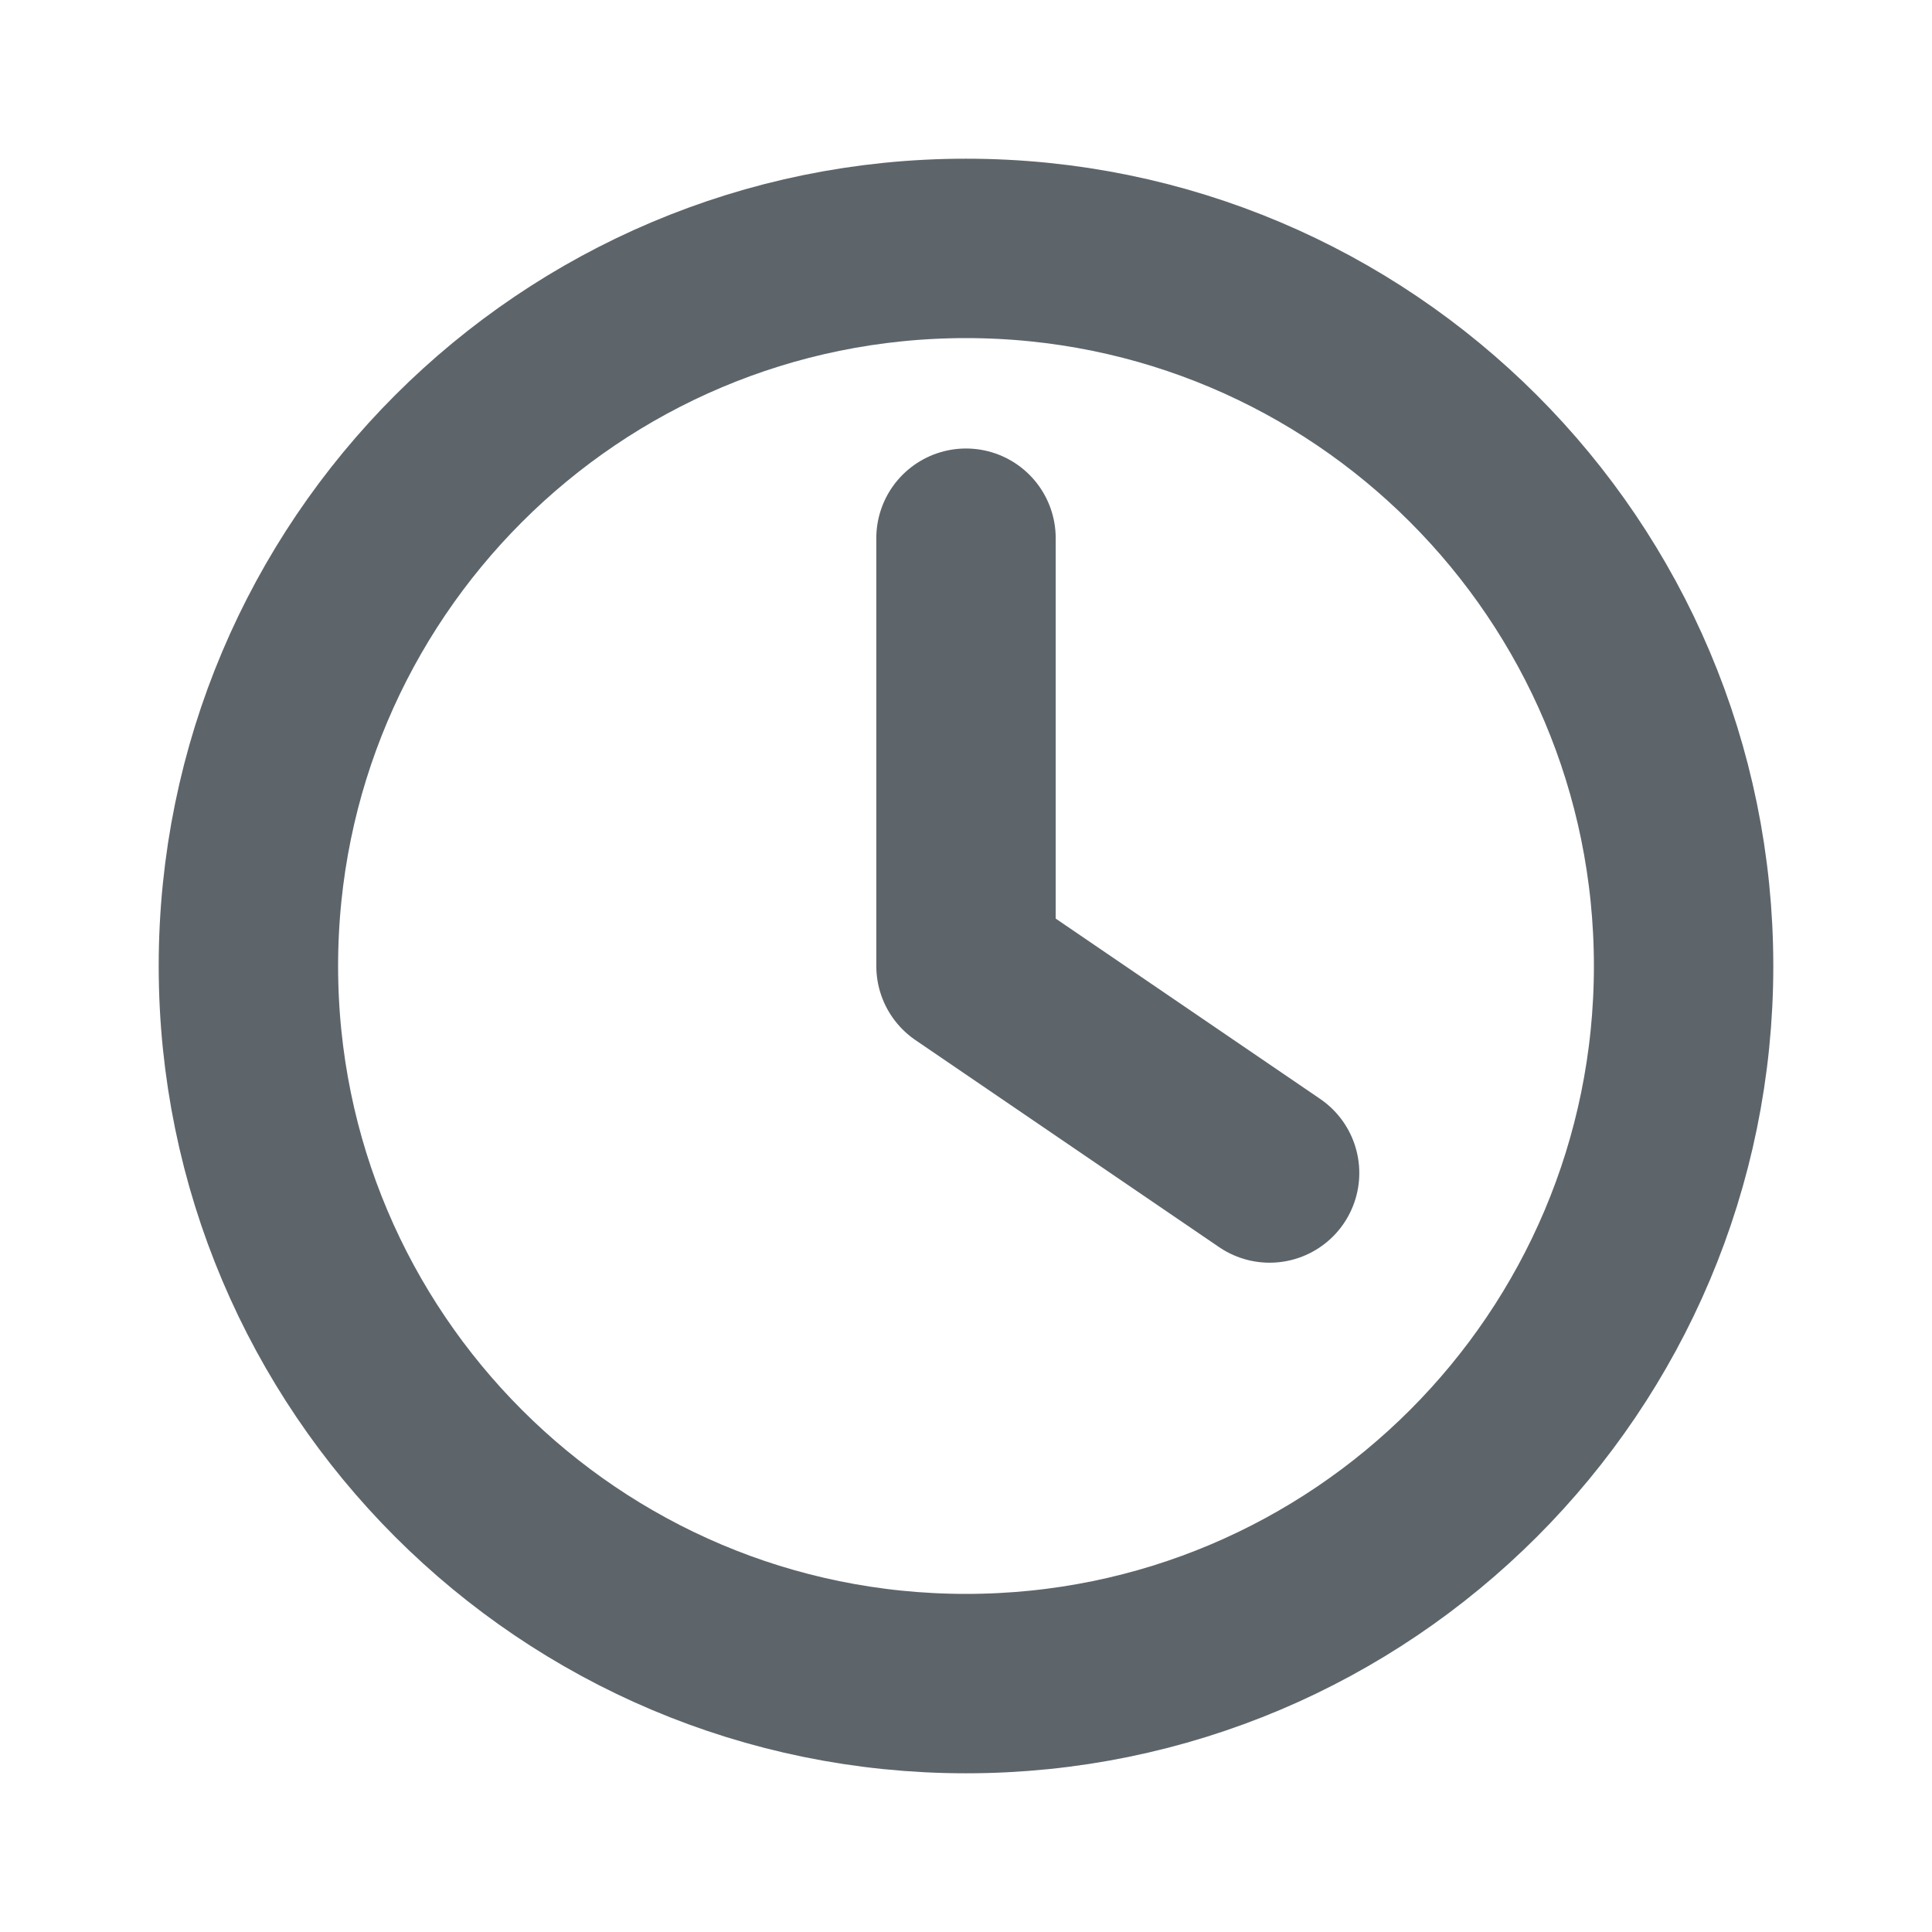
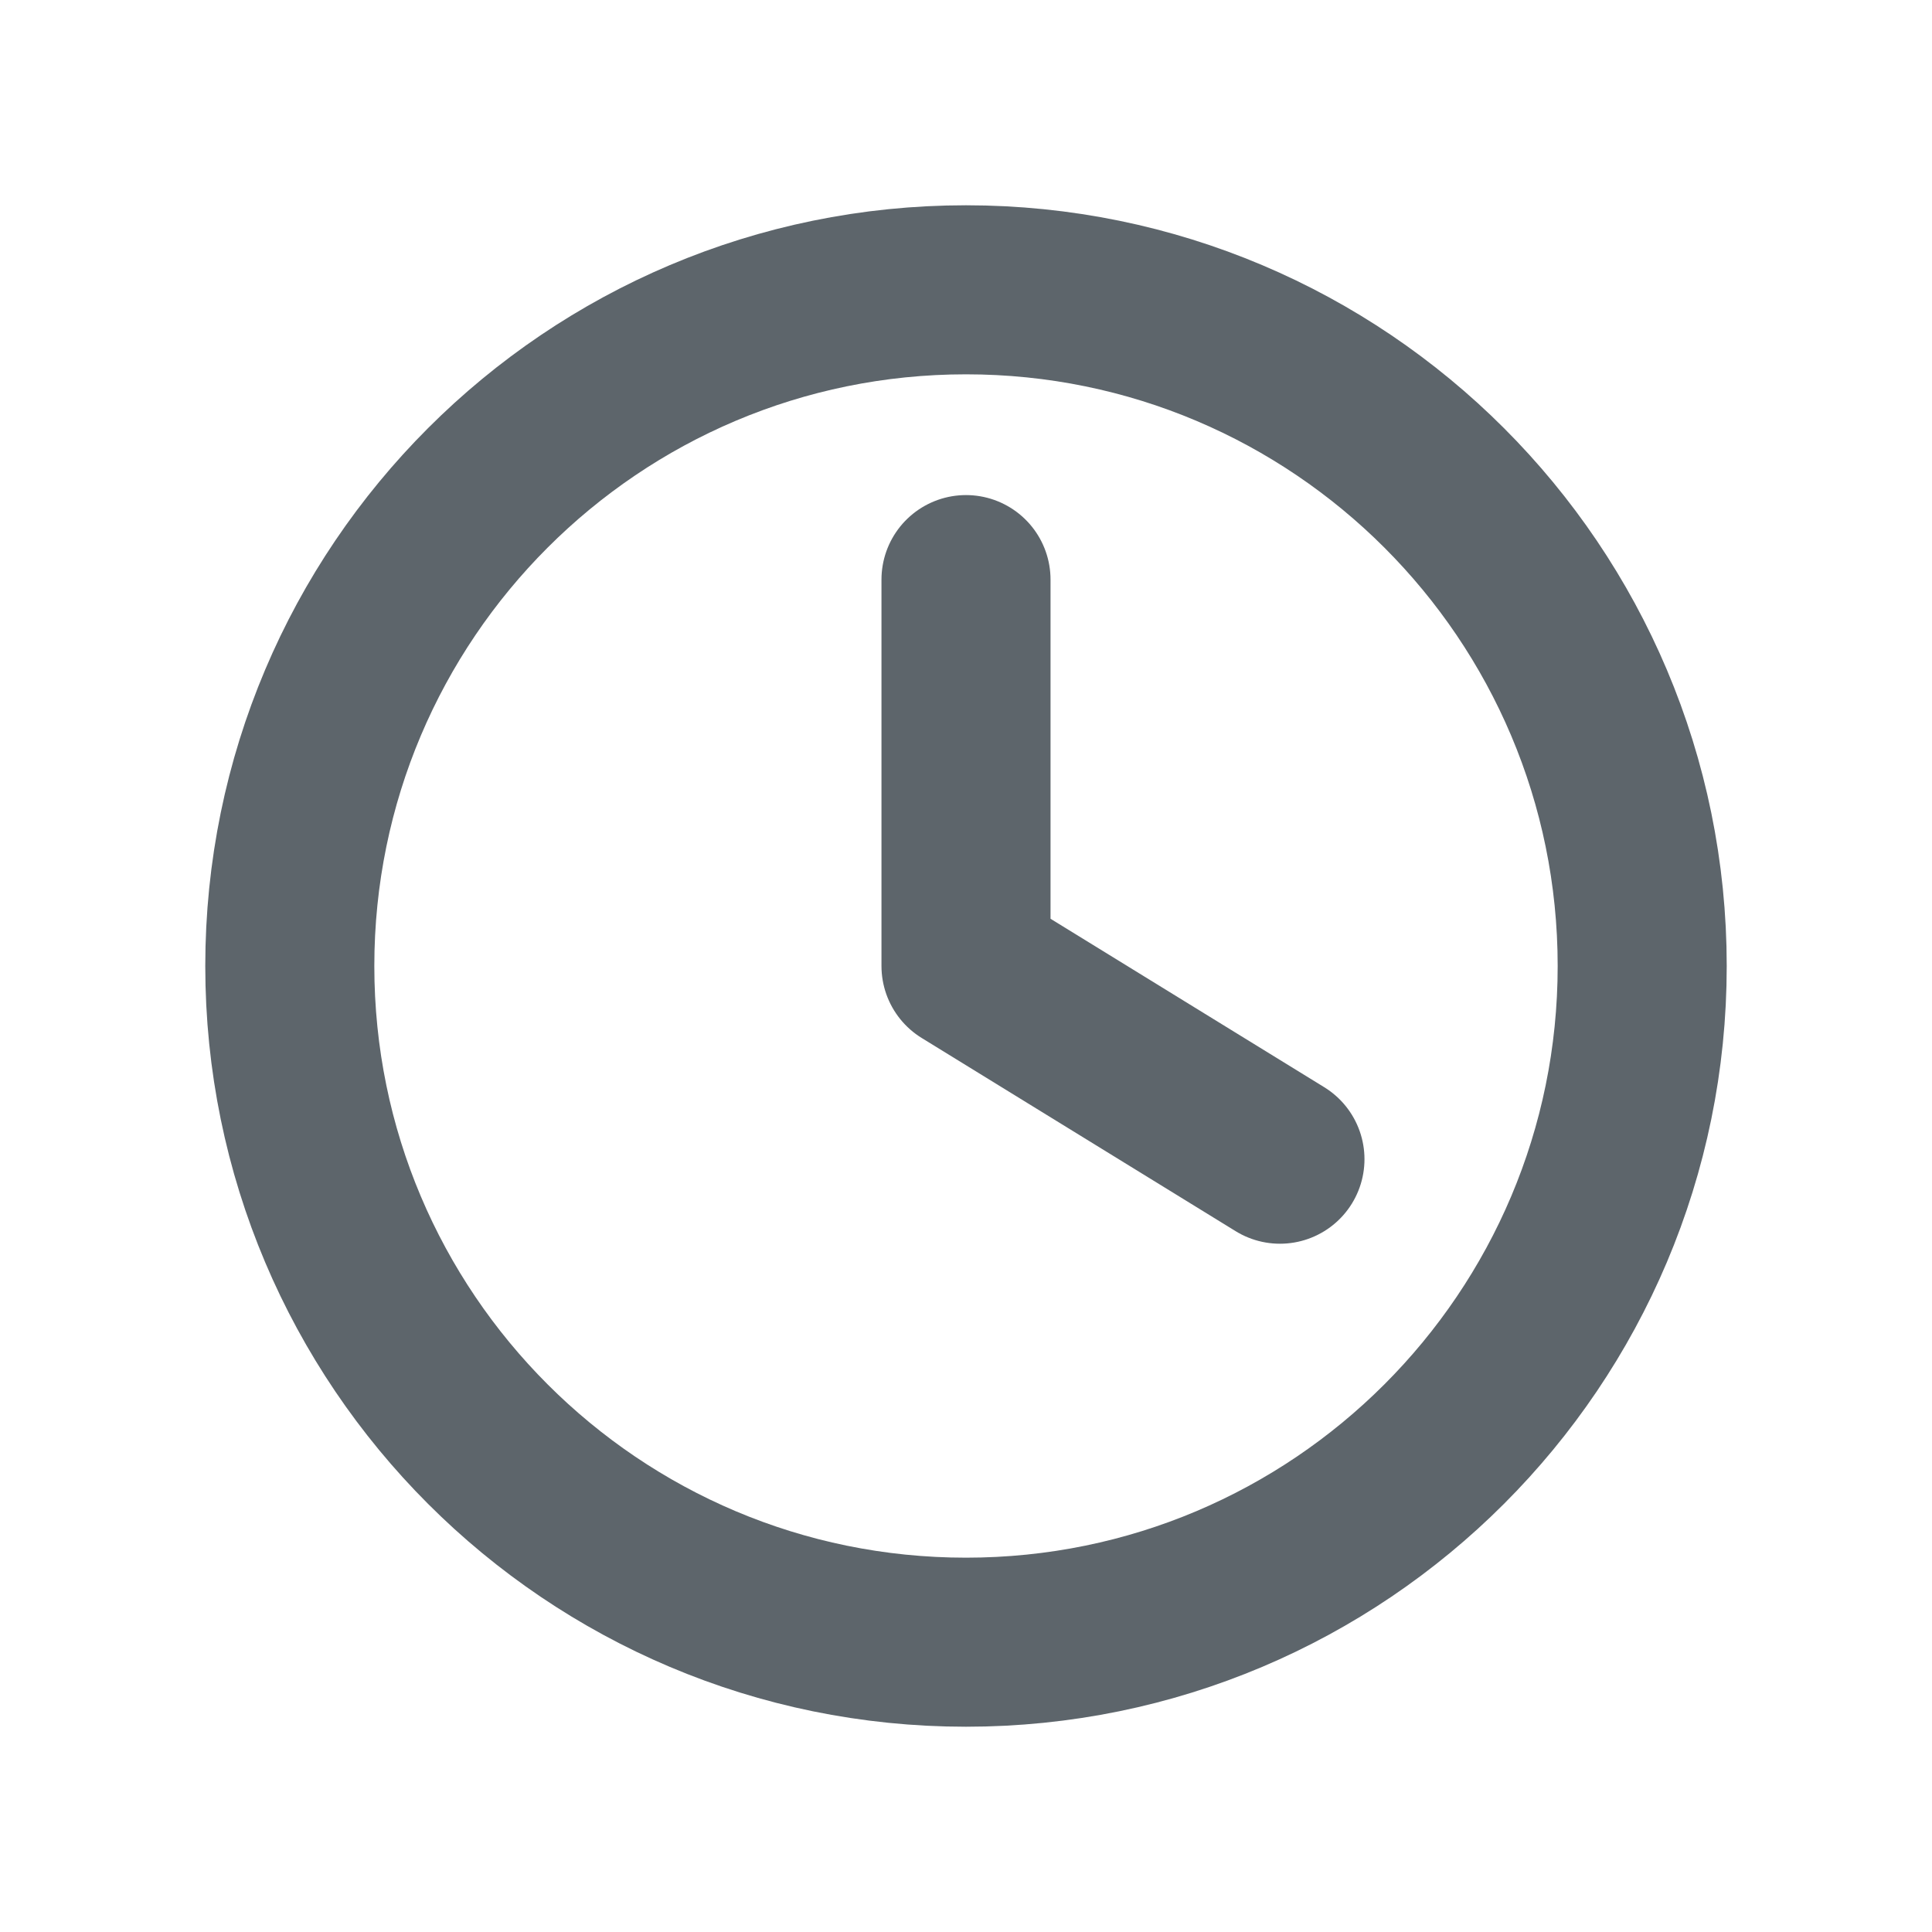
- <svg xmlns="http://www.w3.org/2000/svg" viewBox="0 0 14 14" width="14" height="14" version="1.1" stroke="#5d656b" stroke-width="1.3" stroke-linecap="round" stroke-linejoin="round" fill="none">
-   <circle cx="7" cy="7" r="5.2" />
-   <path d="M7 3.9V7l2.2 1.5" />
+ <svg xmlns="http://www.w3.org/2000/svg" viewBox="0 0 16 16" width="16" height="16" version="1.1" stroke="#5d656b" stroke-width="1.4" stroke-linecap="round" stroke-linejoin="round" fill="none">
+   <circle cx="8" cy="8" r="5.6" />
+   <path d="M8 4.8V8l2.6 1.6" />
</svg>
